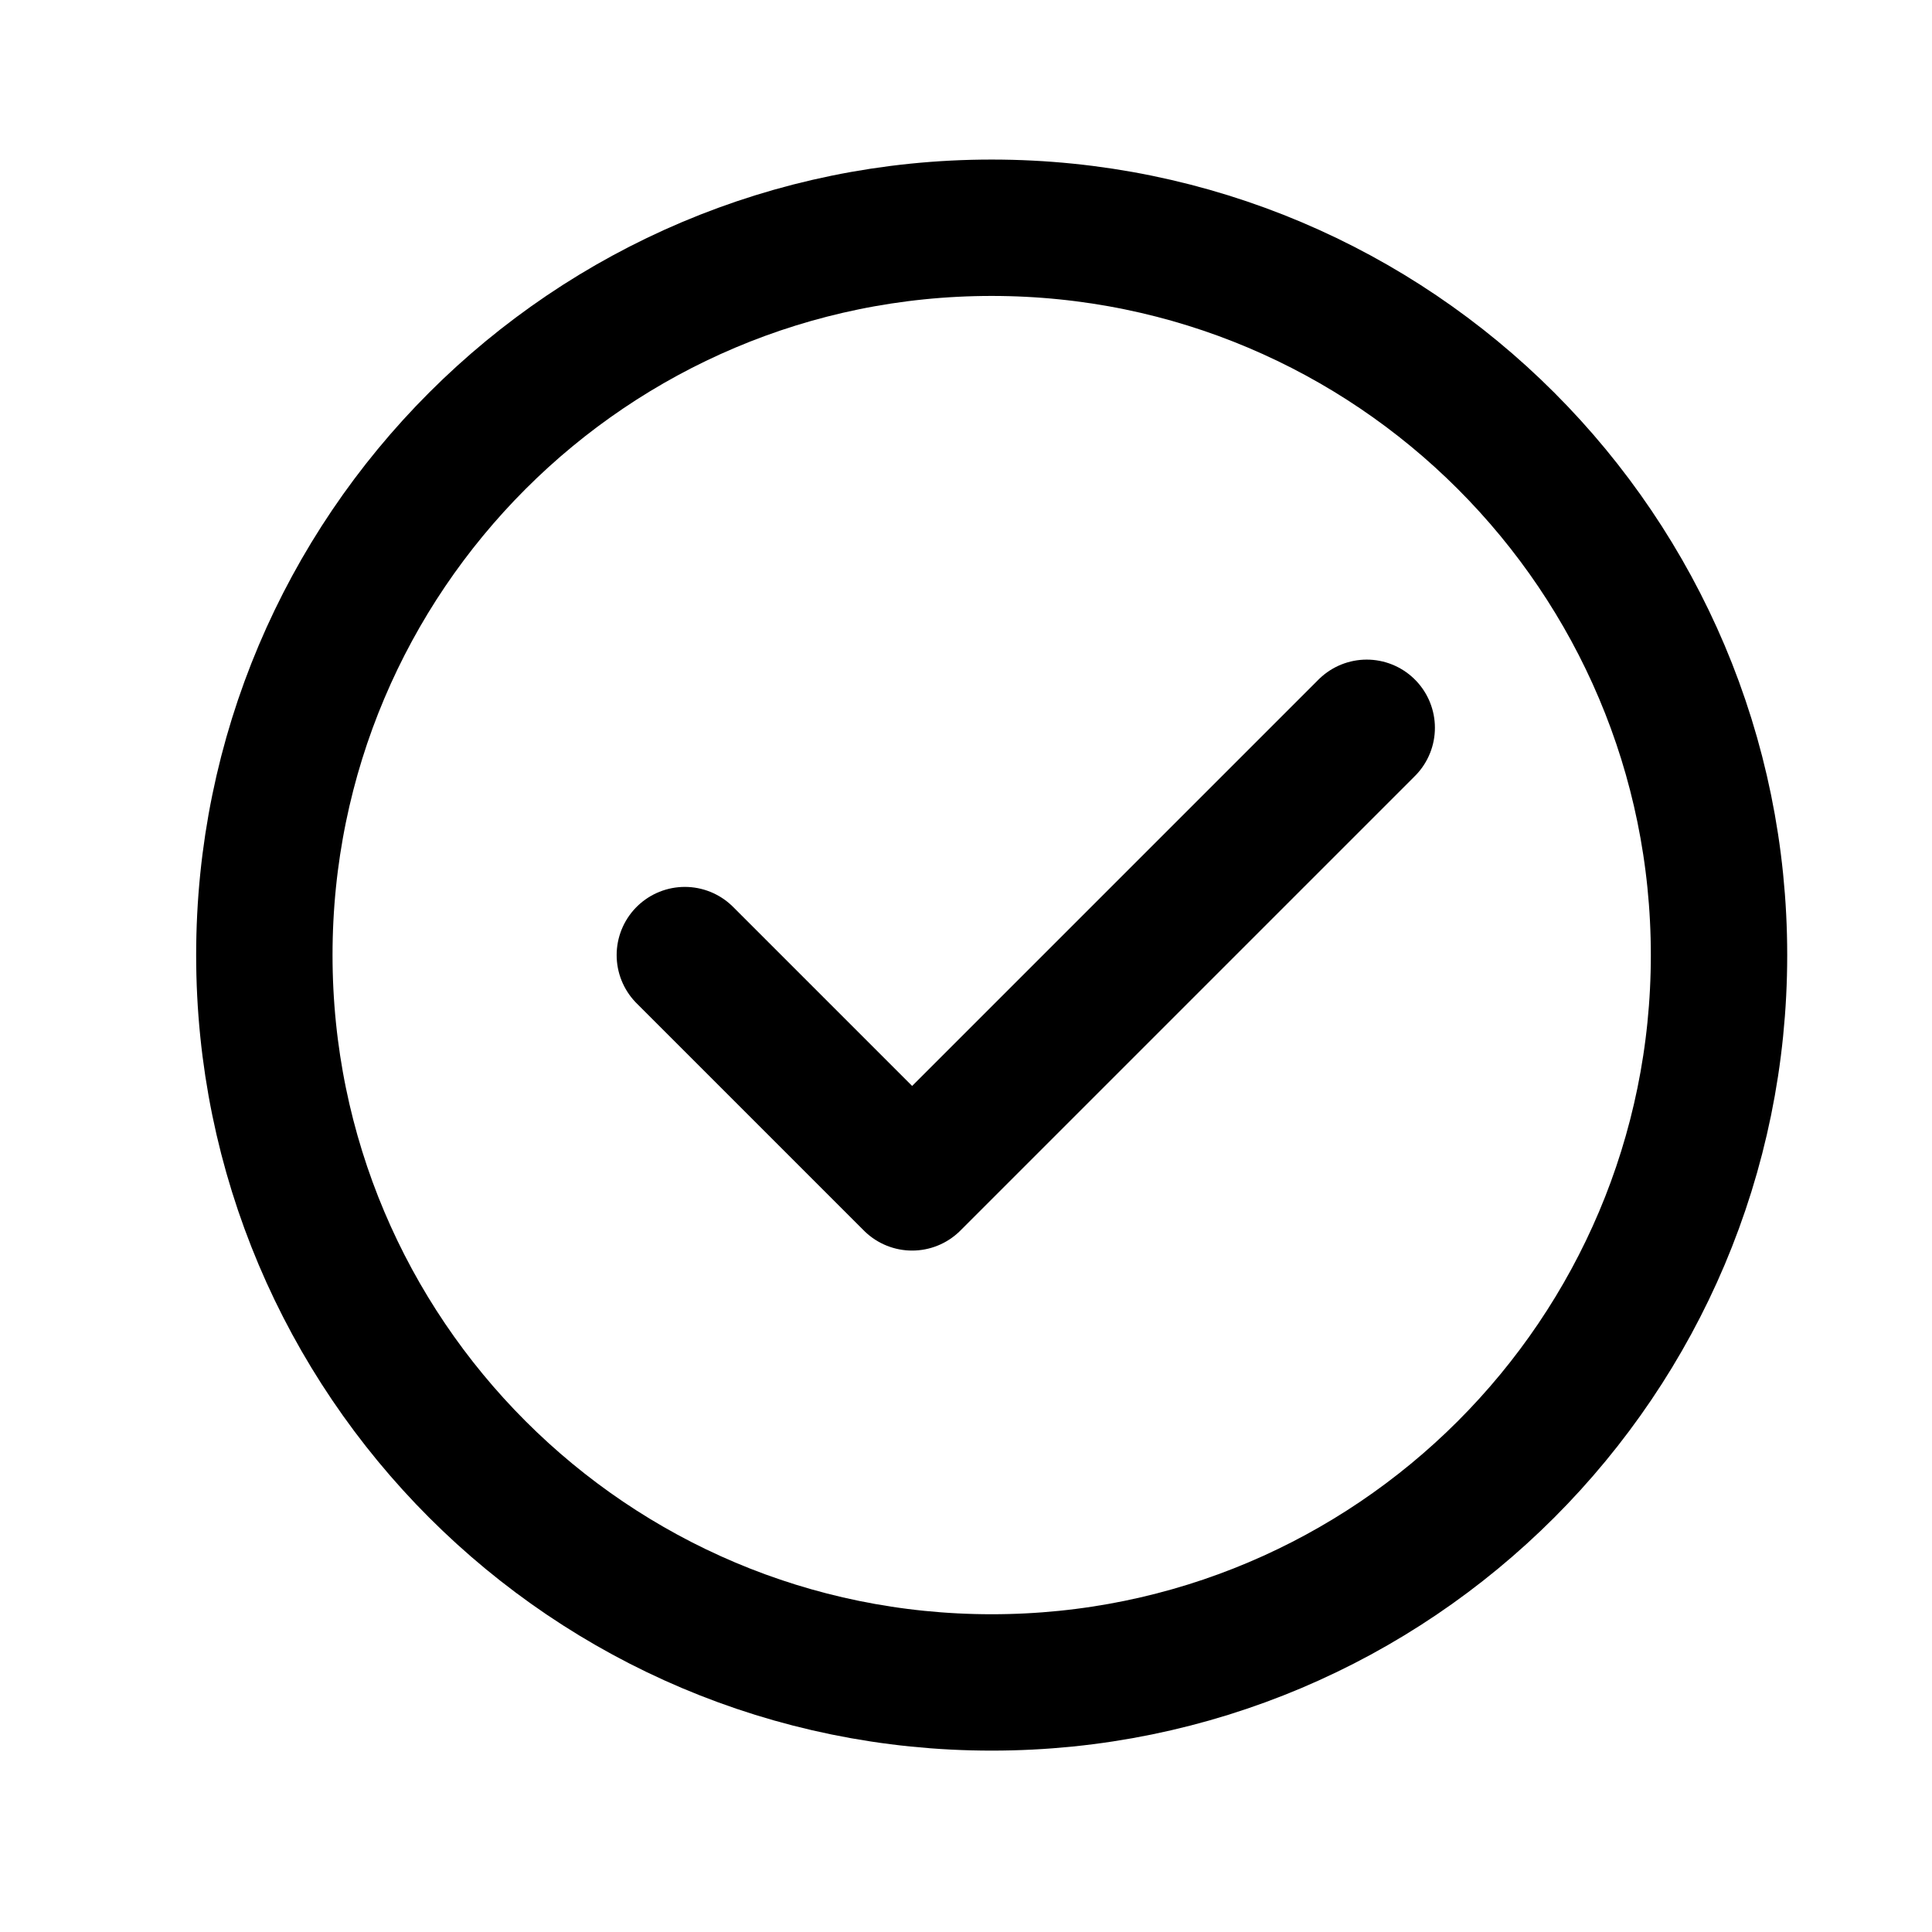
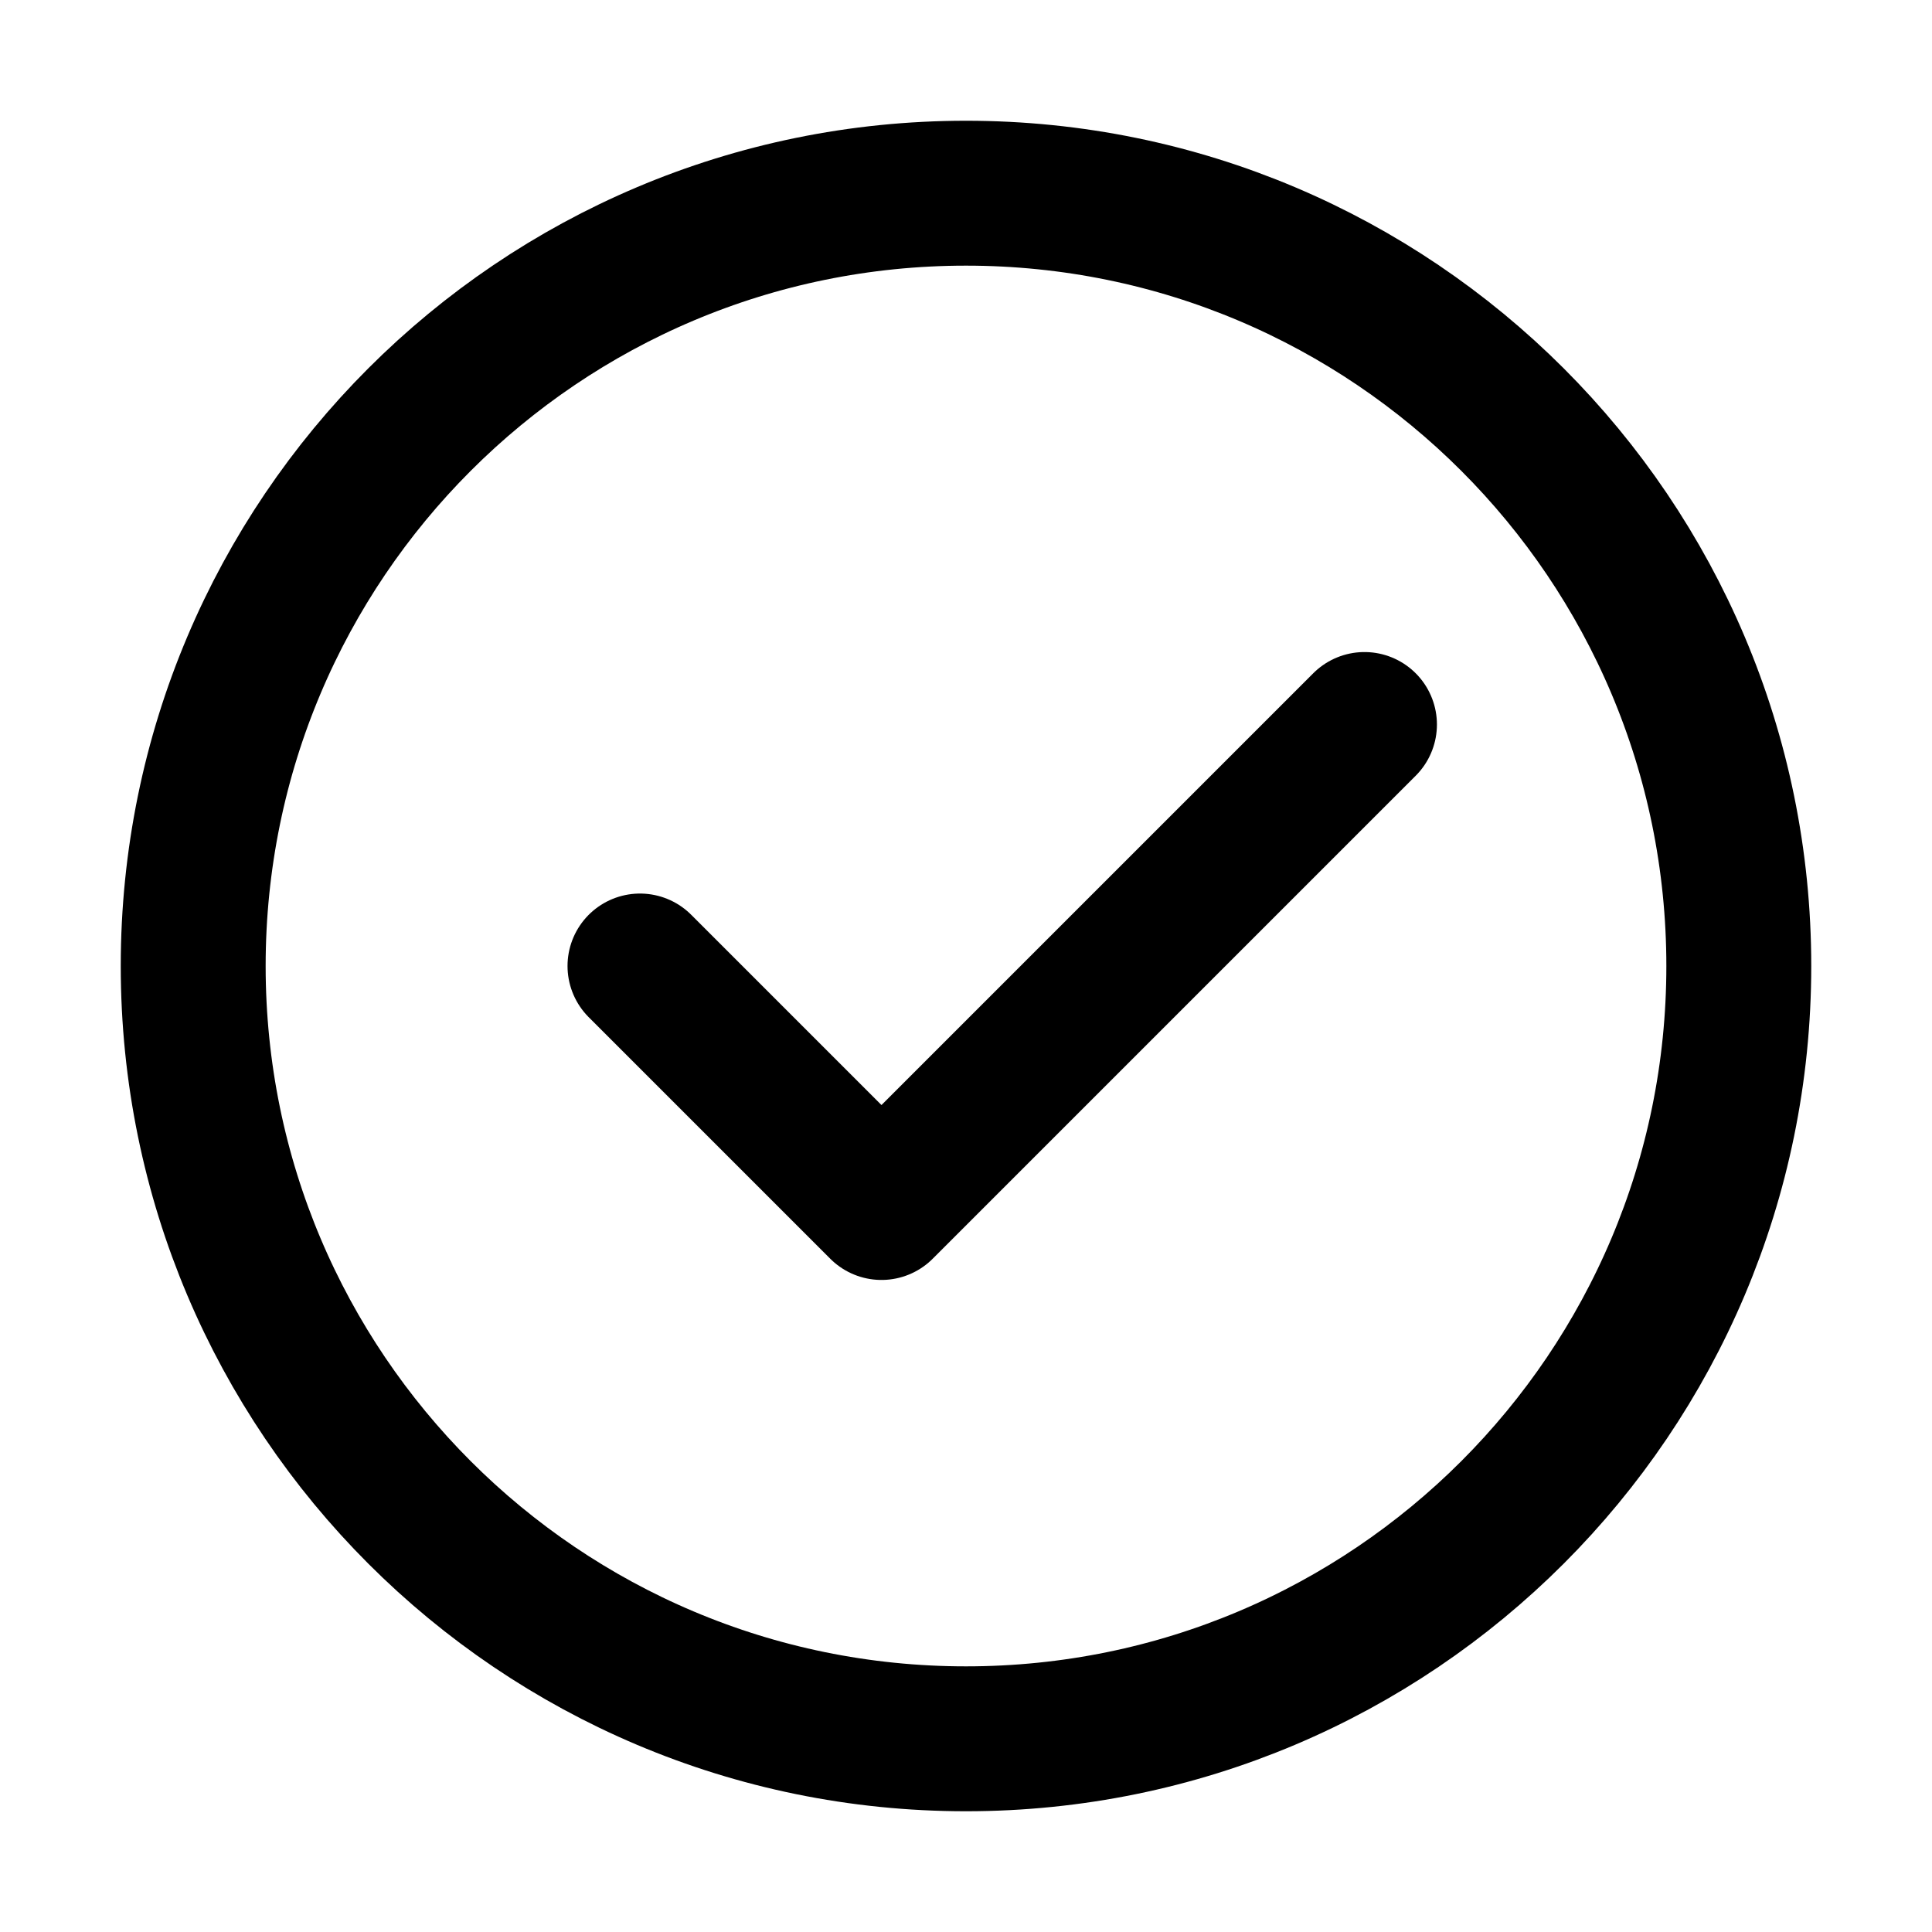
- <svg xmlns="http://www.w3.org/2000/svg" width="17" height="17" viewBox="0 0 17 17" fill="none">
-   <circle cx="8.726" cy="8.404" r="6.4" stroke="black" stroke-width="1.2" />
-   <path d="M6.026 8.404L8.026 10.404L12.026 6.404" stroke="black" stroke-width="1.2" stroke-linecap="round" stroke-linejoin="round" />
+ <svg xmlns="http://www.w3.org/2000/svg" width="16" height="16" viewBox="0 0 16 16" fill="none">
+   <g stroke="black" stroke-width="1.2" stroke-linecap="round" stroke-linejoin="round">
+     <circle cx="8" cy="8" r="6.4" />
+     <path d="M5.3 8L7.3 10L11.3 6" />
+   </g>
</svg>
